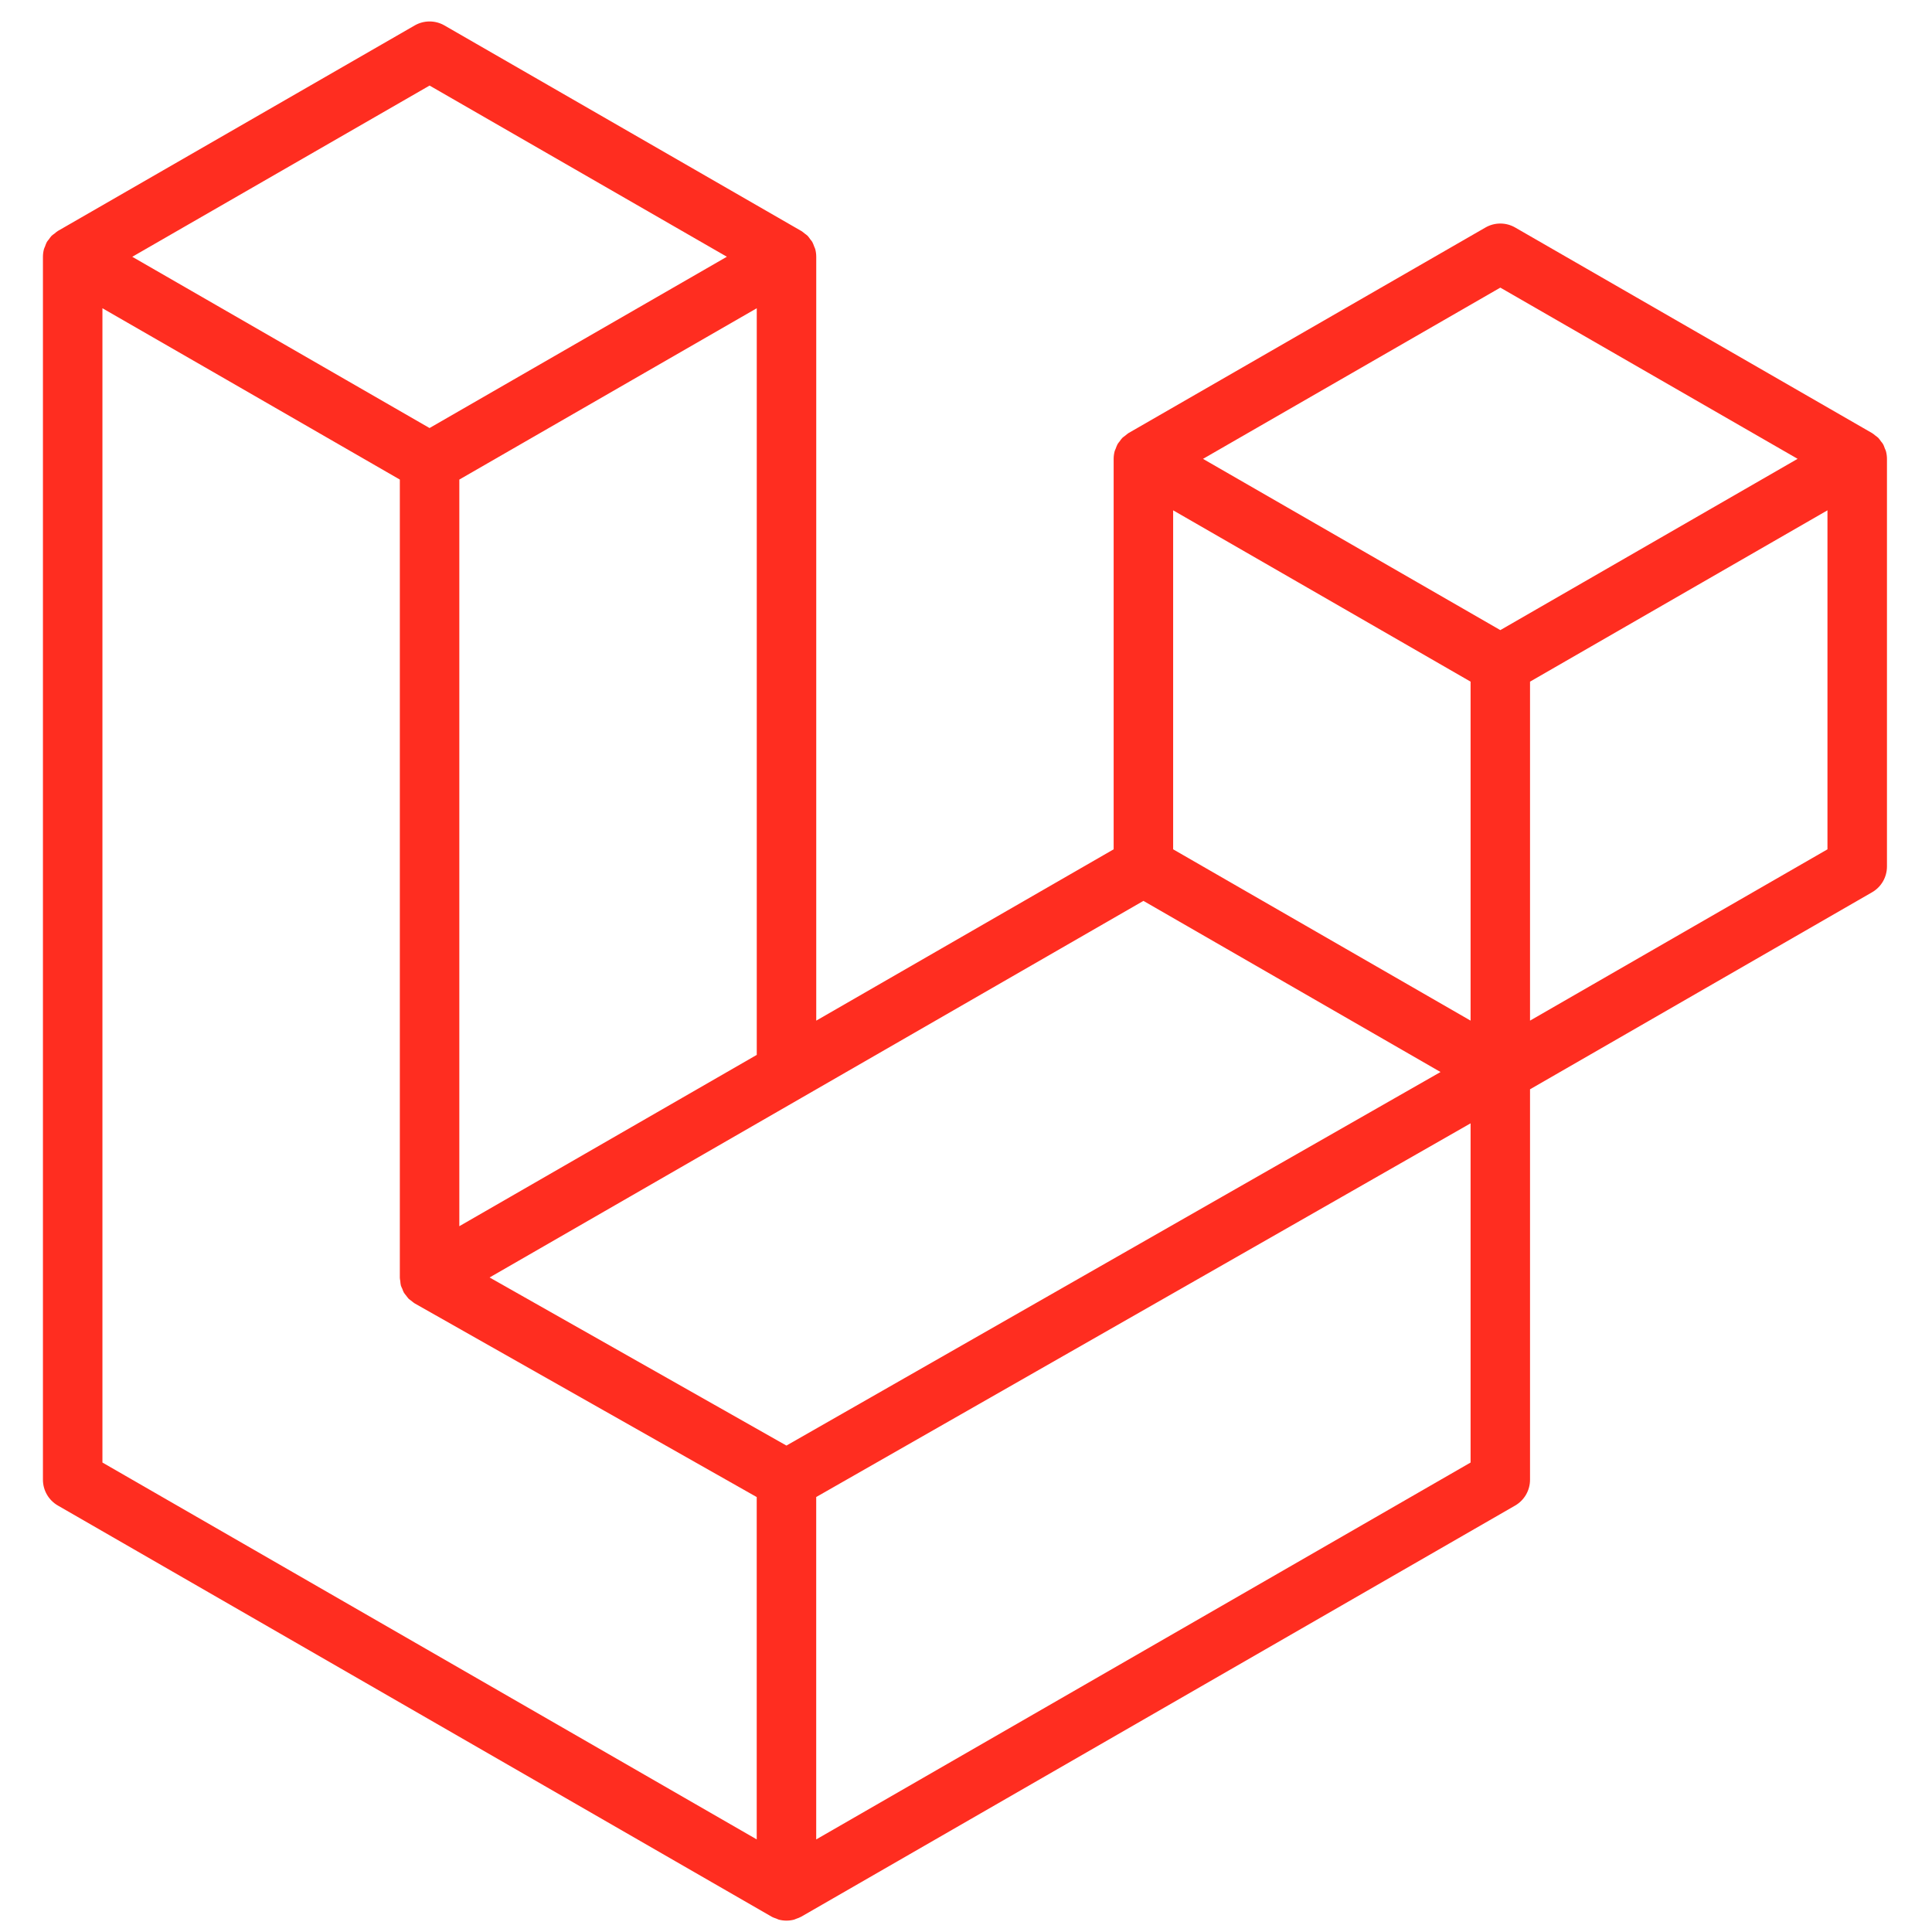
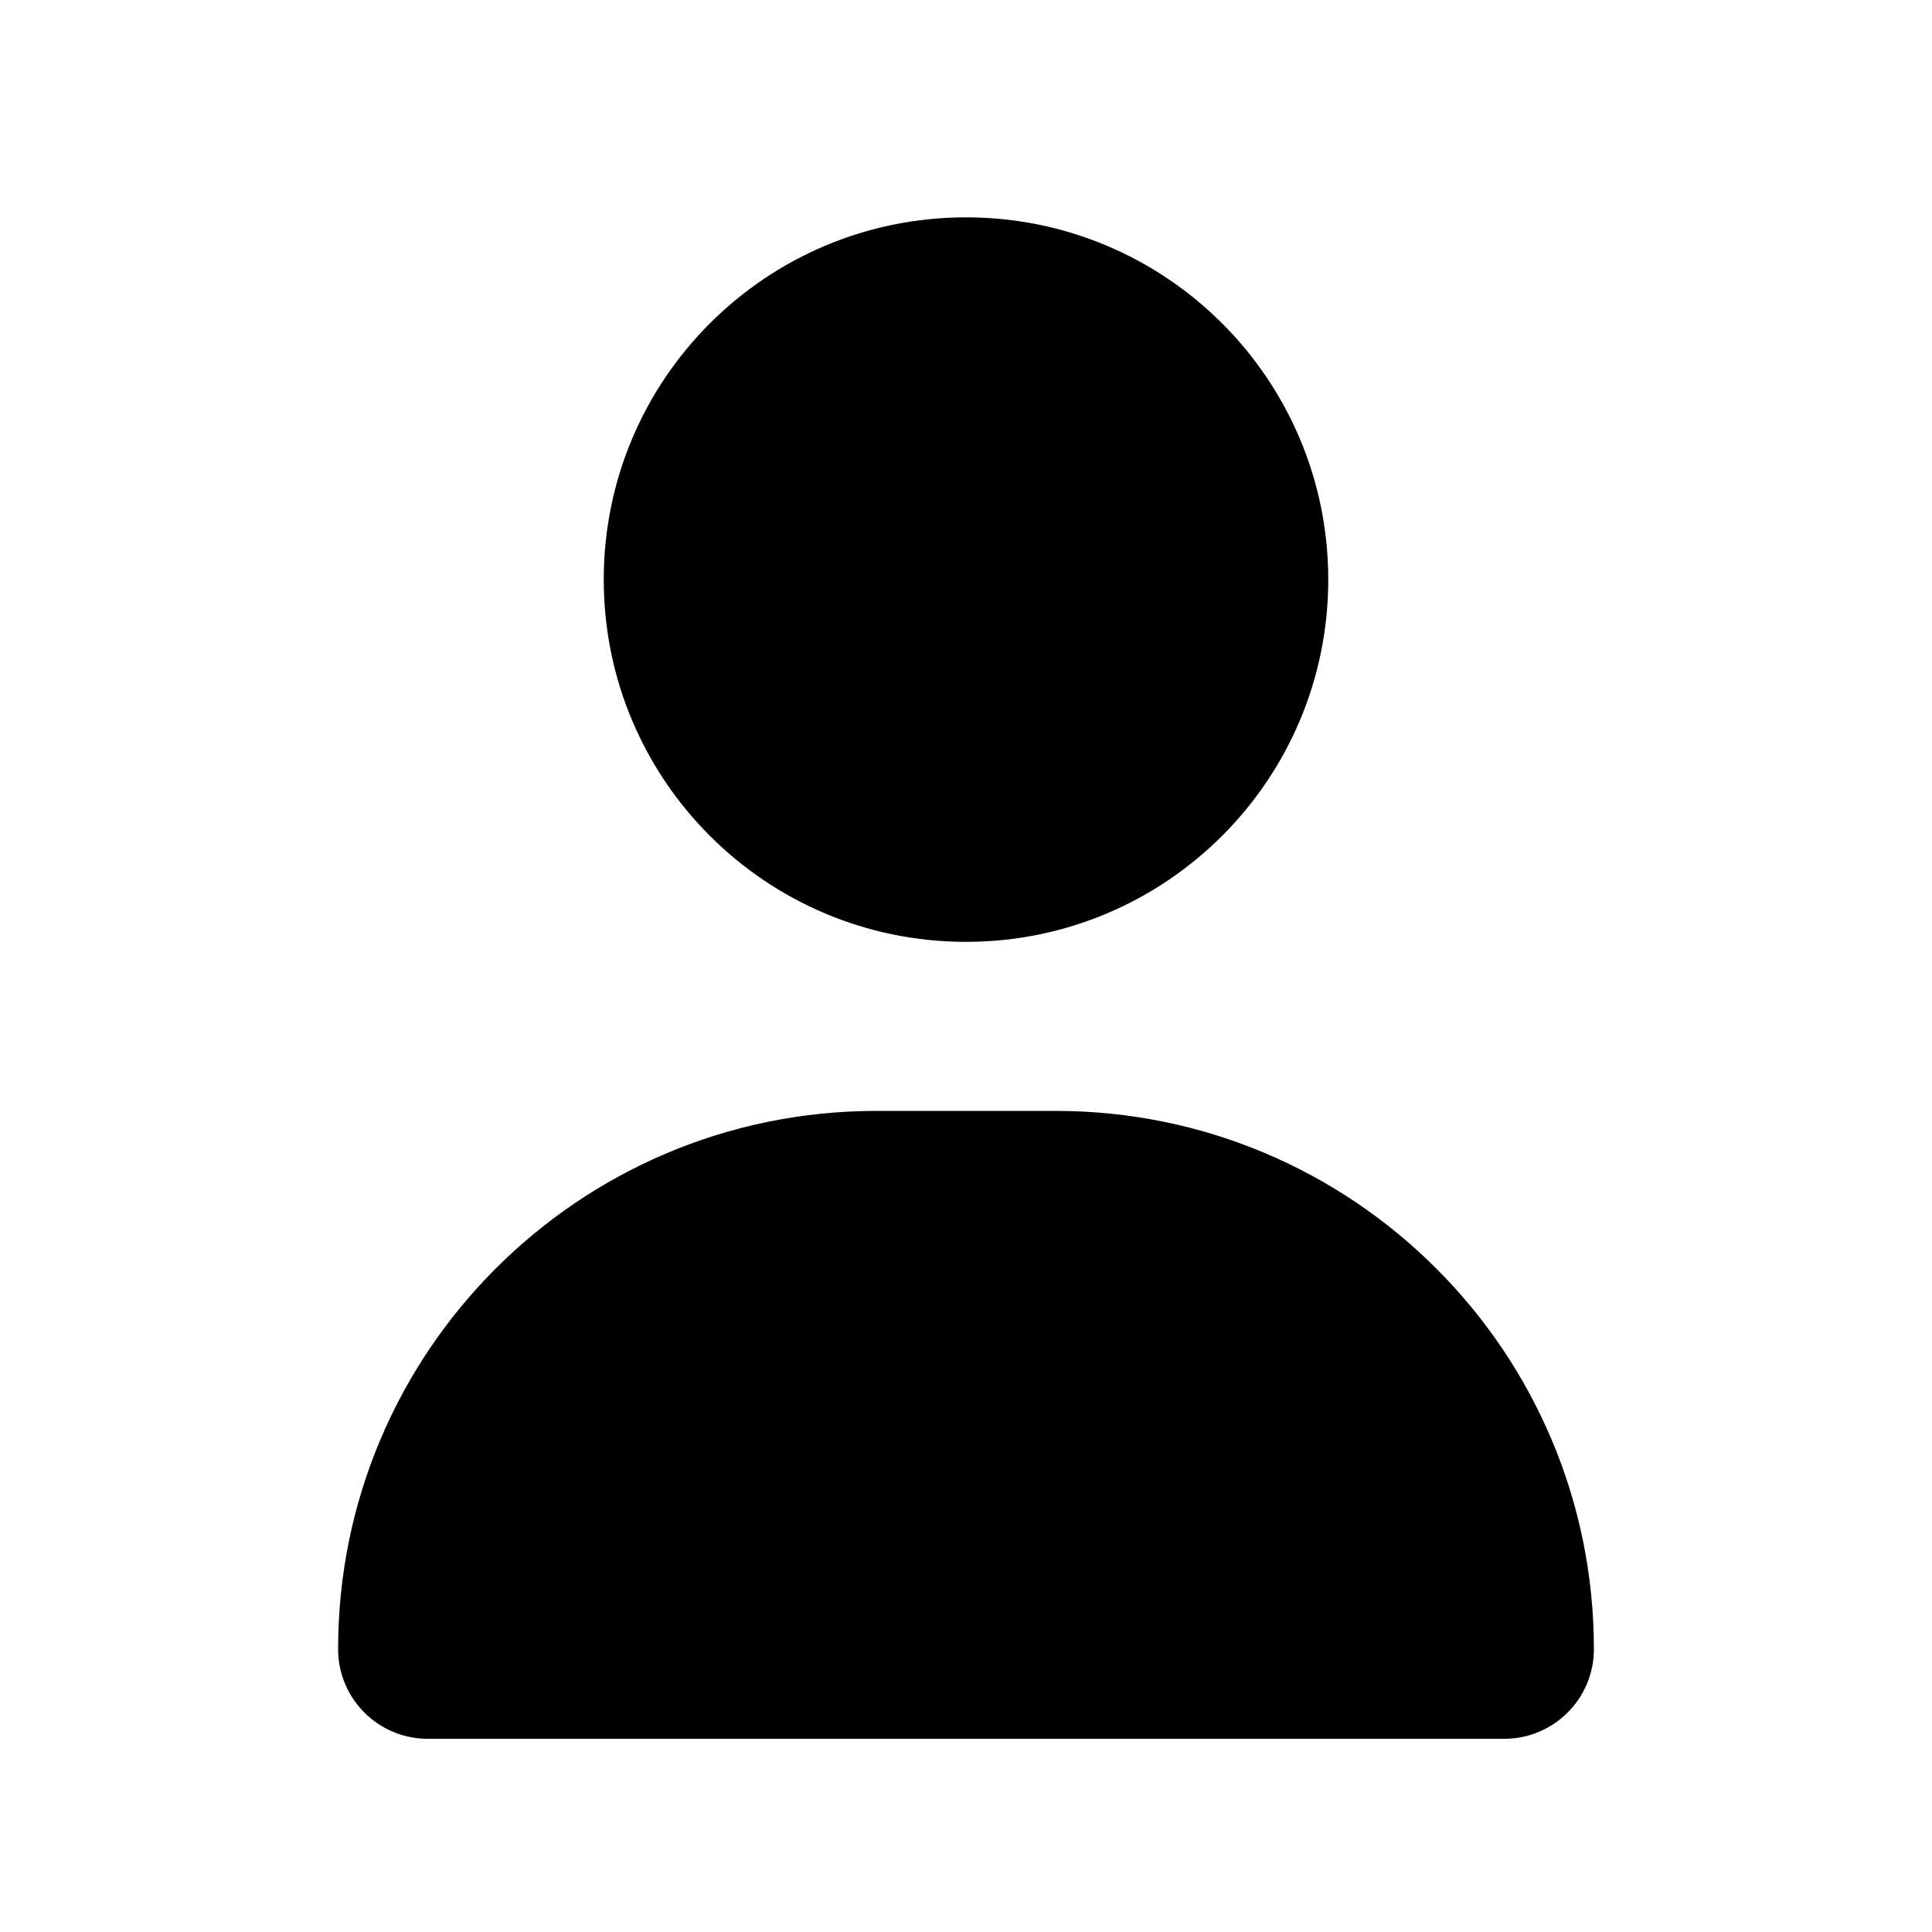
- <svg xmlns="http://www.w3.org/2000/svg" width="166" height="166" viewBox="0 0 166 166" fill="none">
-   <path fill-rule="evenodd" clip-rule="evenodd" d="M162.041 38.759C162.099 38.977 162.129 39.201 162.13 39.426V74.452C162.13 74.902 162.011 75.344 161.786 75.733C161.561 76.122 161.237 76.444 160.847 76.668L131.462 93.594V127.141C131.462 128.054 130.977 128.897 130.186 129.357L68.847 164.683C68.707 164.763 68.554 164.814 68.401 164.868C68.343 164.887 68.289 164.922 68.228 164.938C67.8 165.051 67.349 165.051 66.92 164.938C66.85 164.919 66.786 164.881 66.719 164.855C66.579 164.804 66.432 164.76 66.298 164.683L4.972 129.357C4.583 129.133 4.259 128.81 4.034 128.421C3.808 128.032 3.69 127.591 3.689 127.141L3.689 22.063C3.689 21.834 3.721 21.61 3.779 21.393C3.798 21.32 3.843 21.253 3.868 21.179C3.916 21.045 3.961 20.908 4.031 20.783C4.079 20.7 4.149 20.633 4.206 20.557C4.28 20.454 4.347 20.349 4.433 20.26C4.506 20.186 4.602 20.132 4.685 20.068C4.778 19.992 4.861 19.909 4.966 19.848L35.633 2.185C36.022 1.961 36.462 1.844 36.91 1.844C37.358 1.844 37.798 1.961 38.186 2.185L68.851 19.848H68.857C68.959 19.912 69.045 19.992 69.138 20.065C69.221 20.129 69.313 20.186 69.387 20.257C69.476 20.349 69.54 20.454 69.616 20.557C69.671 20.633 69.744 20.7 69.789 20.783C69.862 20.911 69.904 21.045 69.955 21.179C69.98 21.253 70.025 21.32 70.044 21.396C70.103 21.614 70.133 21.838 70.133 22.063V87.694L95.686 72.974V39.423C95.686 39.2 95.718 38.973 95.775 38.759C95.798 38.683 95.839 38.615 95.865 38.542C95.916 38.408 95.96 38.271 96.031 38.146C96.079 38.063 96.149 37.996 96.203 37.92C96.279 37.818 96.343 37.712 96.433 37.623C96.506 37.549 96.599 37.495 96.681 37.431C96.777 37.355 96.86 37.272 96.962 37.211L127.633 19.548C128.021 19.324 128.461 19.206 128.91 19.206C129.358 19.206 129.798 19.324 130.186 19.548L160.85 37.211C160.959 37.275 161.042 37.355 161.137 37.428C161.217 37.492 161.31 37.549 161.383 37.62C161.473 37.712 161.536 37.818 161.613 37.92C161.67 37.996 161.741 38.063 161.785 38.146C161.859 38.271 161.9 38.408 161.951 38.542C161.98 38.615 162.021 38.683 162.041 38.759ZM157.018 72.974V43.848L146.287 50.028L131.462 58.568V87.694L157.021 72.974H157.018ZM126.354 125.663V96.518L111.771 104.85L70.13 128.626V158.046L126.354 125.663ZM8.801 26.485V125.663L65.018 158.043V128.629L35.649 112L35.64 111.994L35.627 111.988C35.528 111.93 35.445 111.847 35.353 111.777C35.273 111.713 35.18 111.662 35.11 111.592L35.104 111.582C35.021 111.502 34.963 111.403 34.893 111.314C34.829 111.228 34.753 111.154 34.702 111.065L34.699 111.055C34.641 110.96 34.606 110.845 34.565 110.736C34.523 110.64 34.469 110.551 34.443 110.449C34.411 110.328 34.405 110.197 34.392 110.072C34.379 109.976 34.354 109.881 34.354 109.785V109.778V41.205L19.532 32.662L8.801 26.485ZM36.913 7.35L11.364 22.063L36.907 36.777L62.453 22.06L36.907 7.35H36.913ZM50.2 99.174L65.022 90.637V26.485L54.291 32.665L39.466 41.205V105.357L50.2 99.174ZM128.91 24.713L103.363 39.426L128.91 54.14L154.453 39.423L128.91 24.713ZM126.354 58.568L111.529 50.028L100.798 43.848V72.974L115.619 81.511L126.354 87.694V58.568ZM67.571 124.205L105.042 102.803L123.772 92.109L98.245 77.405L68.854 94.334L42.066 109.762L67.571 124.205Z" fill="#FF2D20" />
+ <svg xmlns="http://www.w3.org/2000/svg" viewBox="0 0 640 640">
+   <path d="M320 312C386.3 312 440 258.3 440 192C440 125.7 386.3 72 320 72C253.7 72 200 125.7 200 192C200 258.3 253.7 312 320 312zM290.3 368C191.8 368 112 447.8 112 546.3C112 562.7 125.3 576 141.7 576L498.3 576C514.7 576 528 562.7 528 546.3C528 447.8 448.2 368 349.7 368L290.3 368z" />
</svg>
